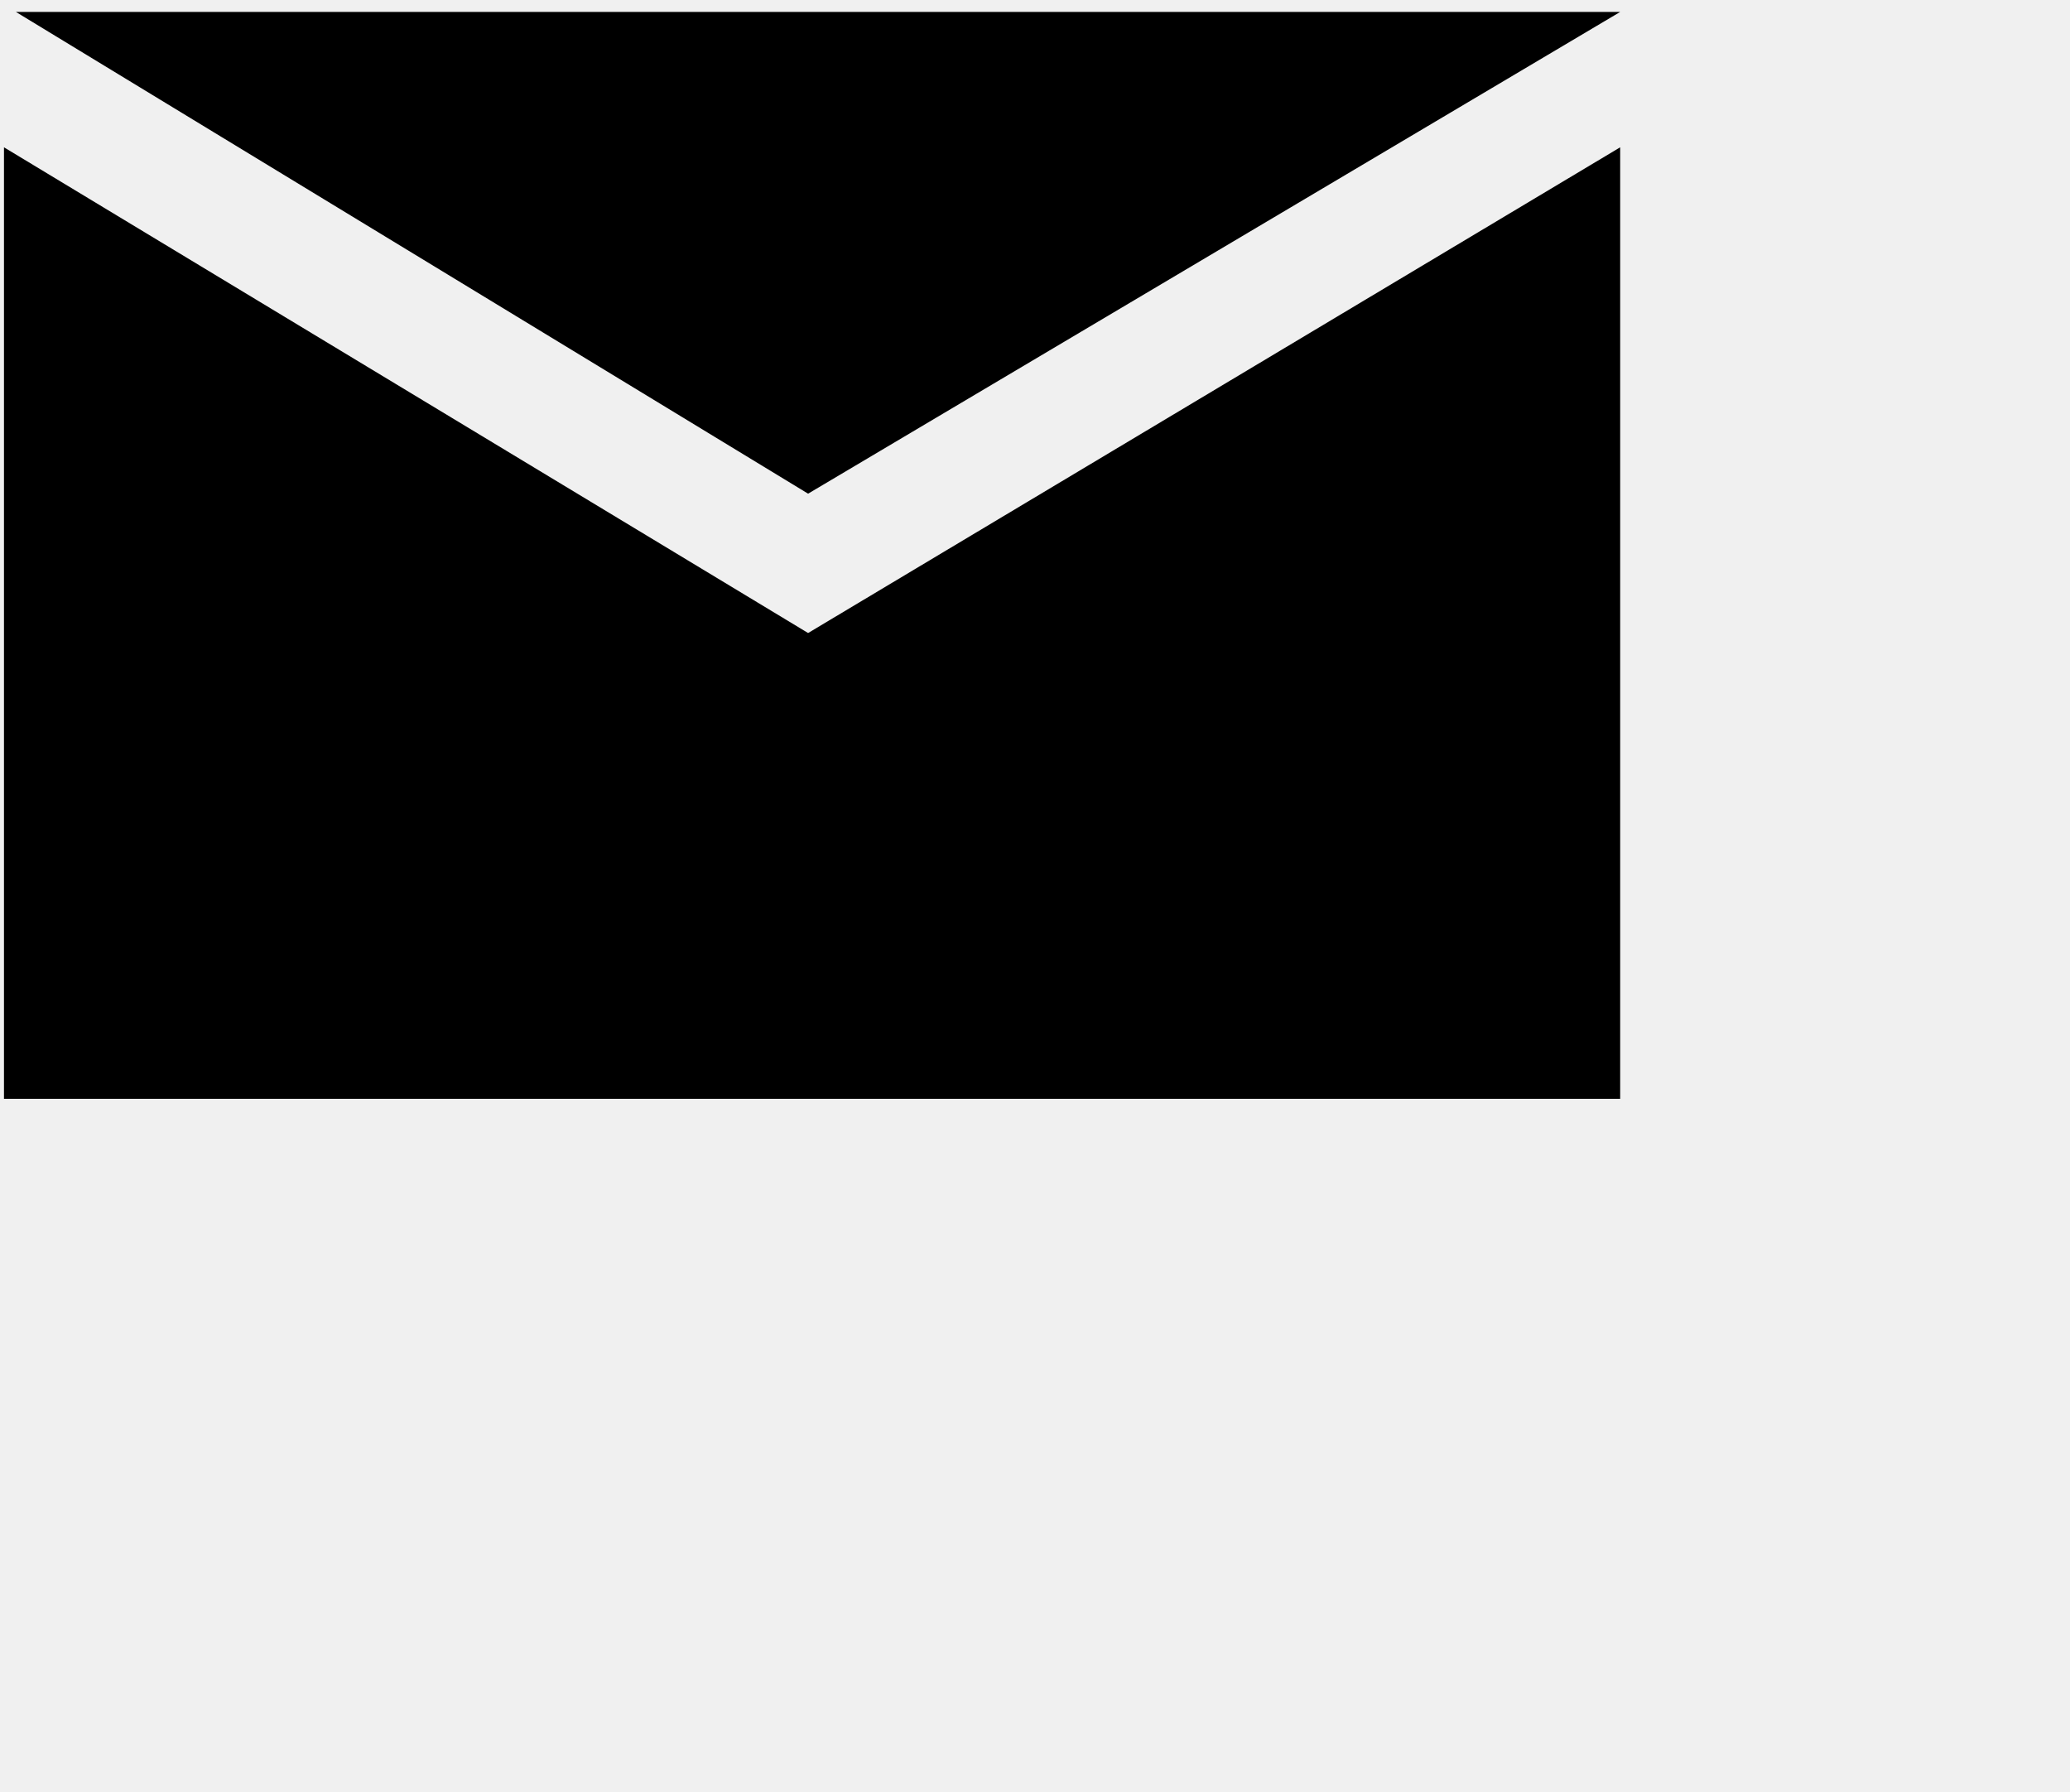
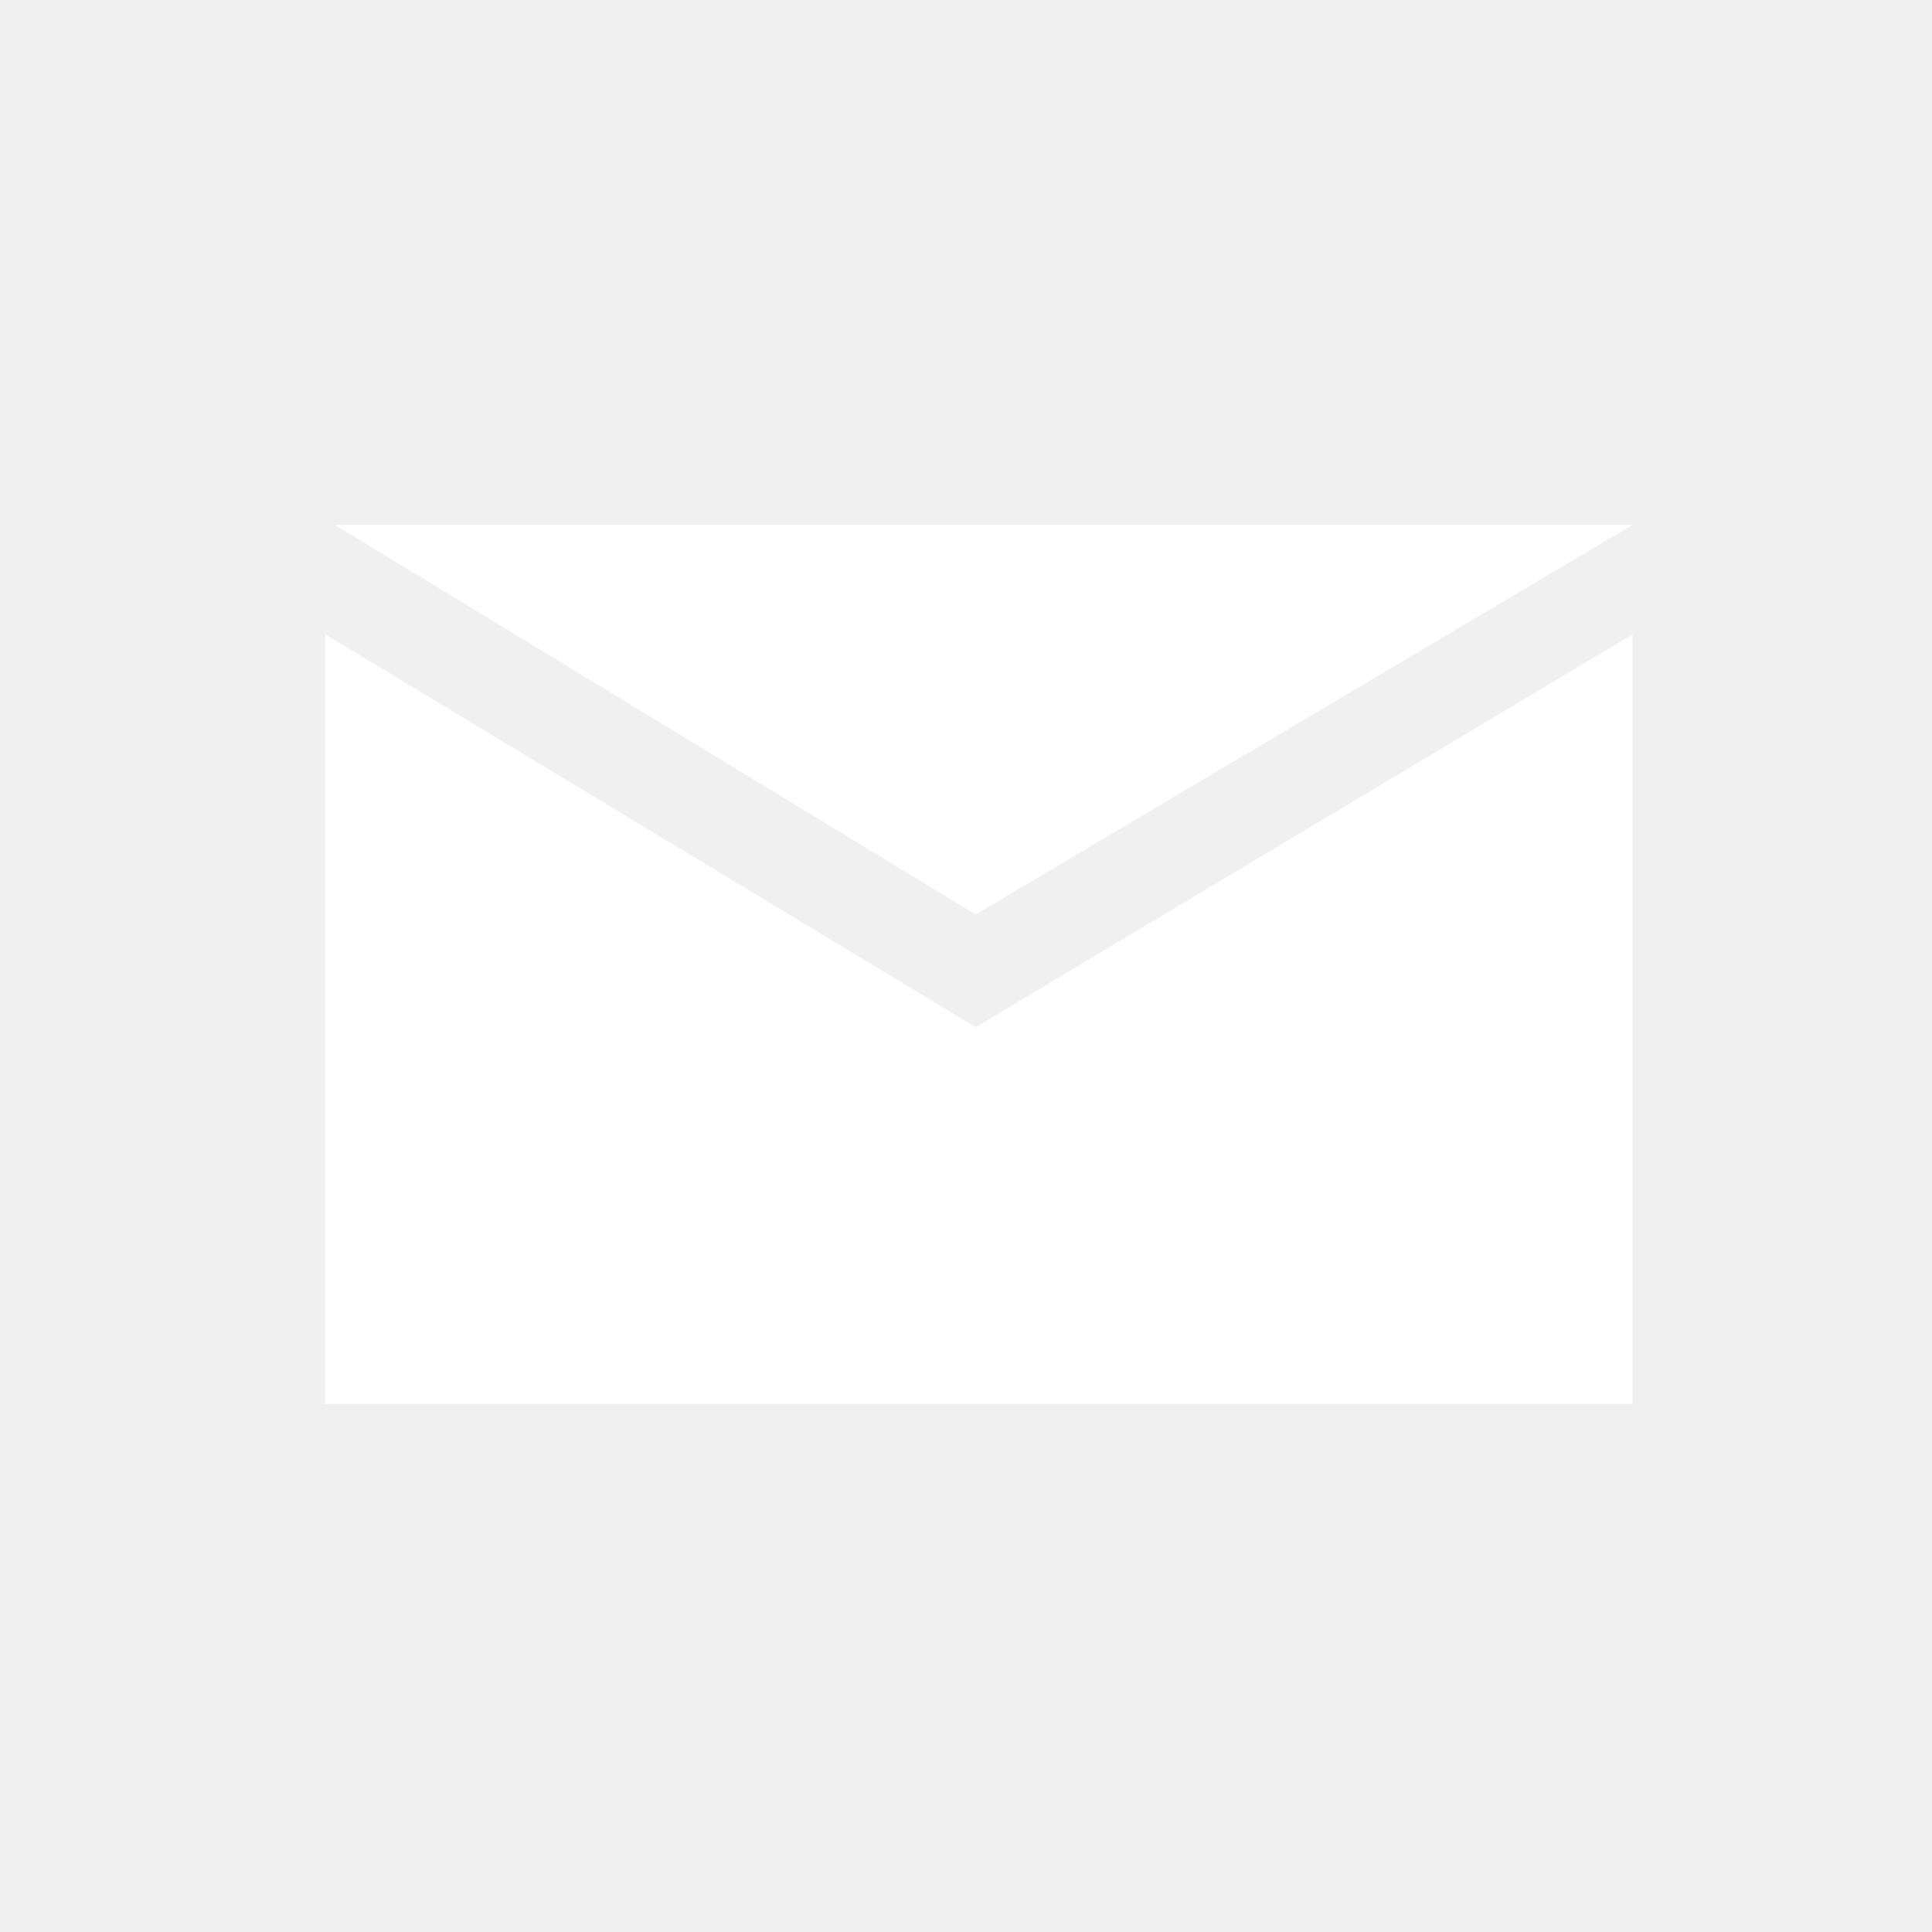
- <svg xmlns="http://www.w3.org/2000/svg" viewBox="10 16 52 45">
+ <svg xmlns="http://www.w3.org/2000/svg" version="1.1" id="Ebene_1" x="0px" y="0px" viewBox="0 0 60 60" enable-background="new 0 0 60 60" xml:space="preserve">
  <g>
-     <polygon fill="currentcolor" points="10.4,16.3 30.3,28.4 50.7,16.3  " />
-     <polygon fill="currentcolor" points="30.3,31.9 10.1,19.7 10.1,43.6 50.7,43.6 50.7,19.7  " />
+     <polygon fill="#FFFFFF" points="10.4,16.3 30.3,28.4 50.7,16.3  " />
+     <polygon fill="#FFFFFF" points="30.3,31.9 10.1,19.7 10.1,43.6 50.7,43.6 50.7,19.7  " />
  </g>
</svg>
